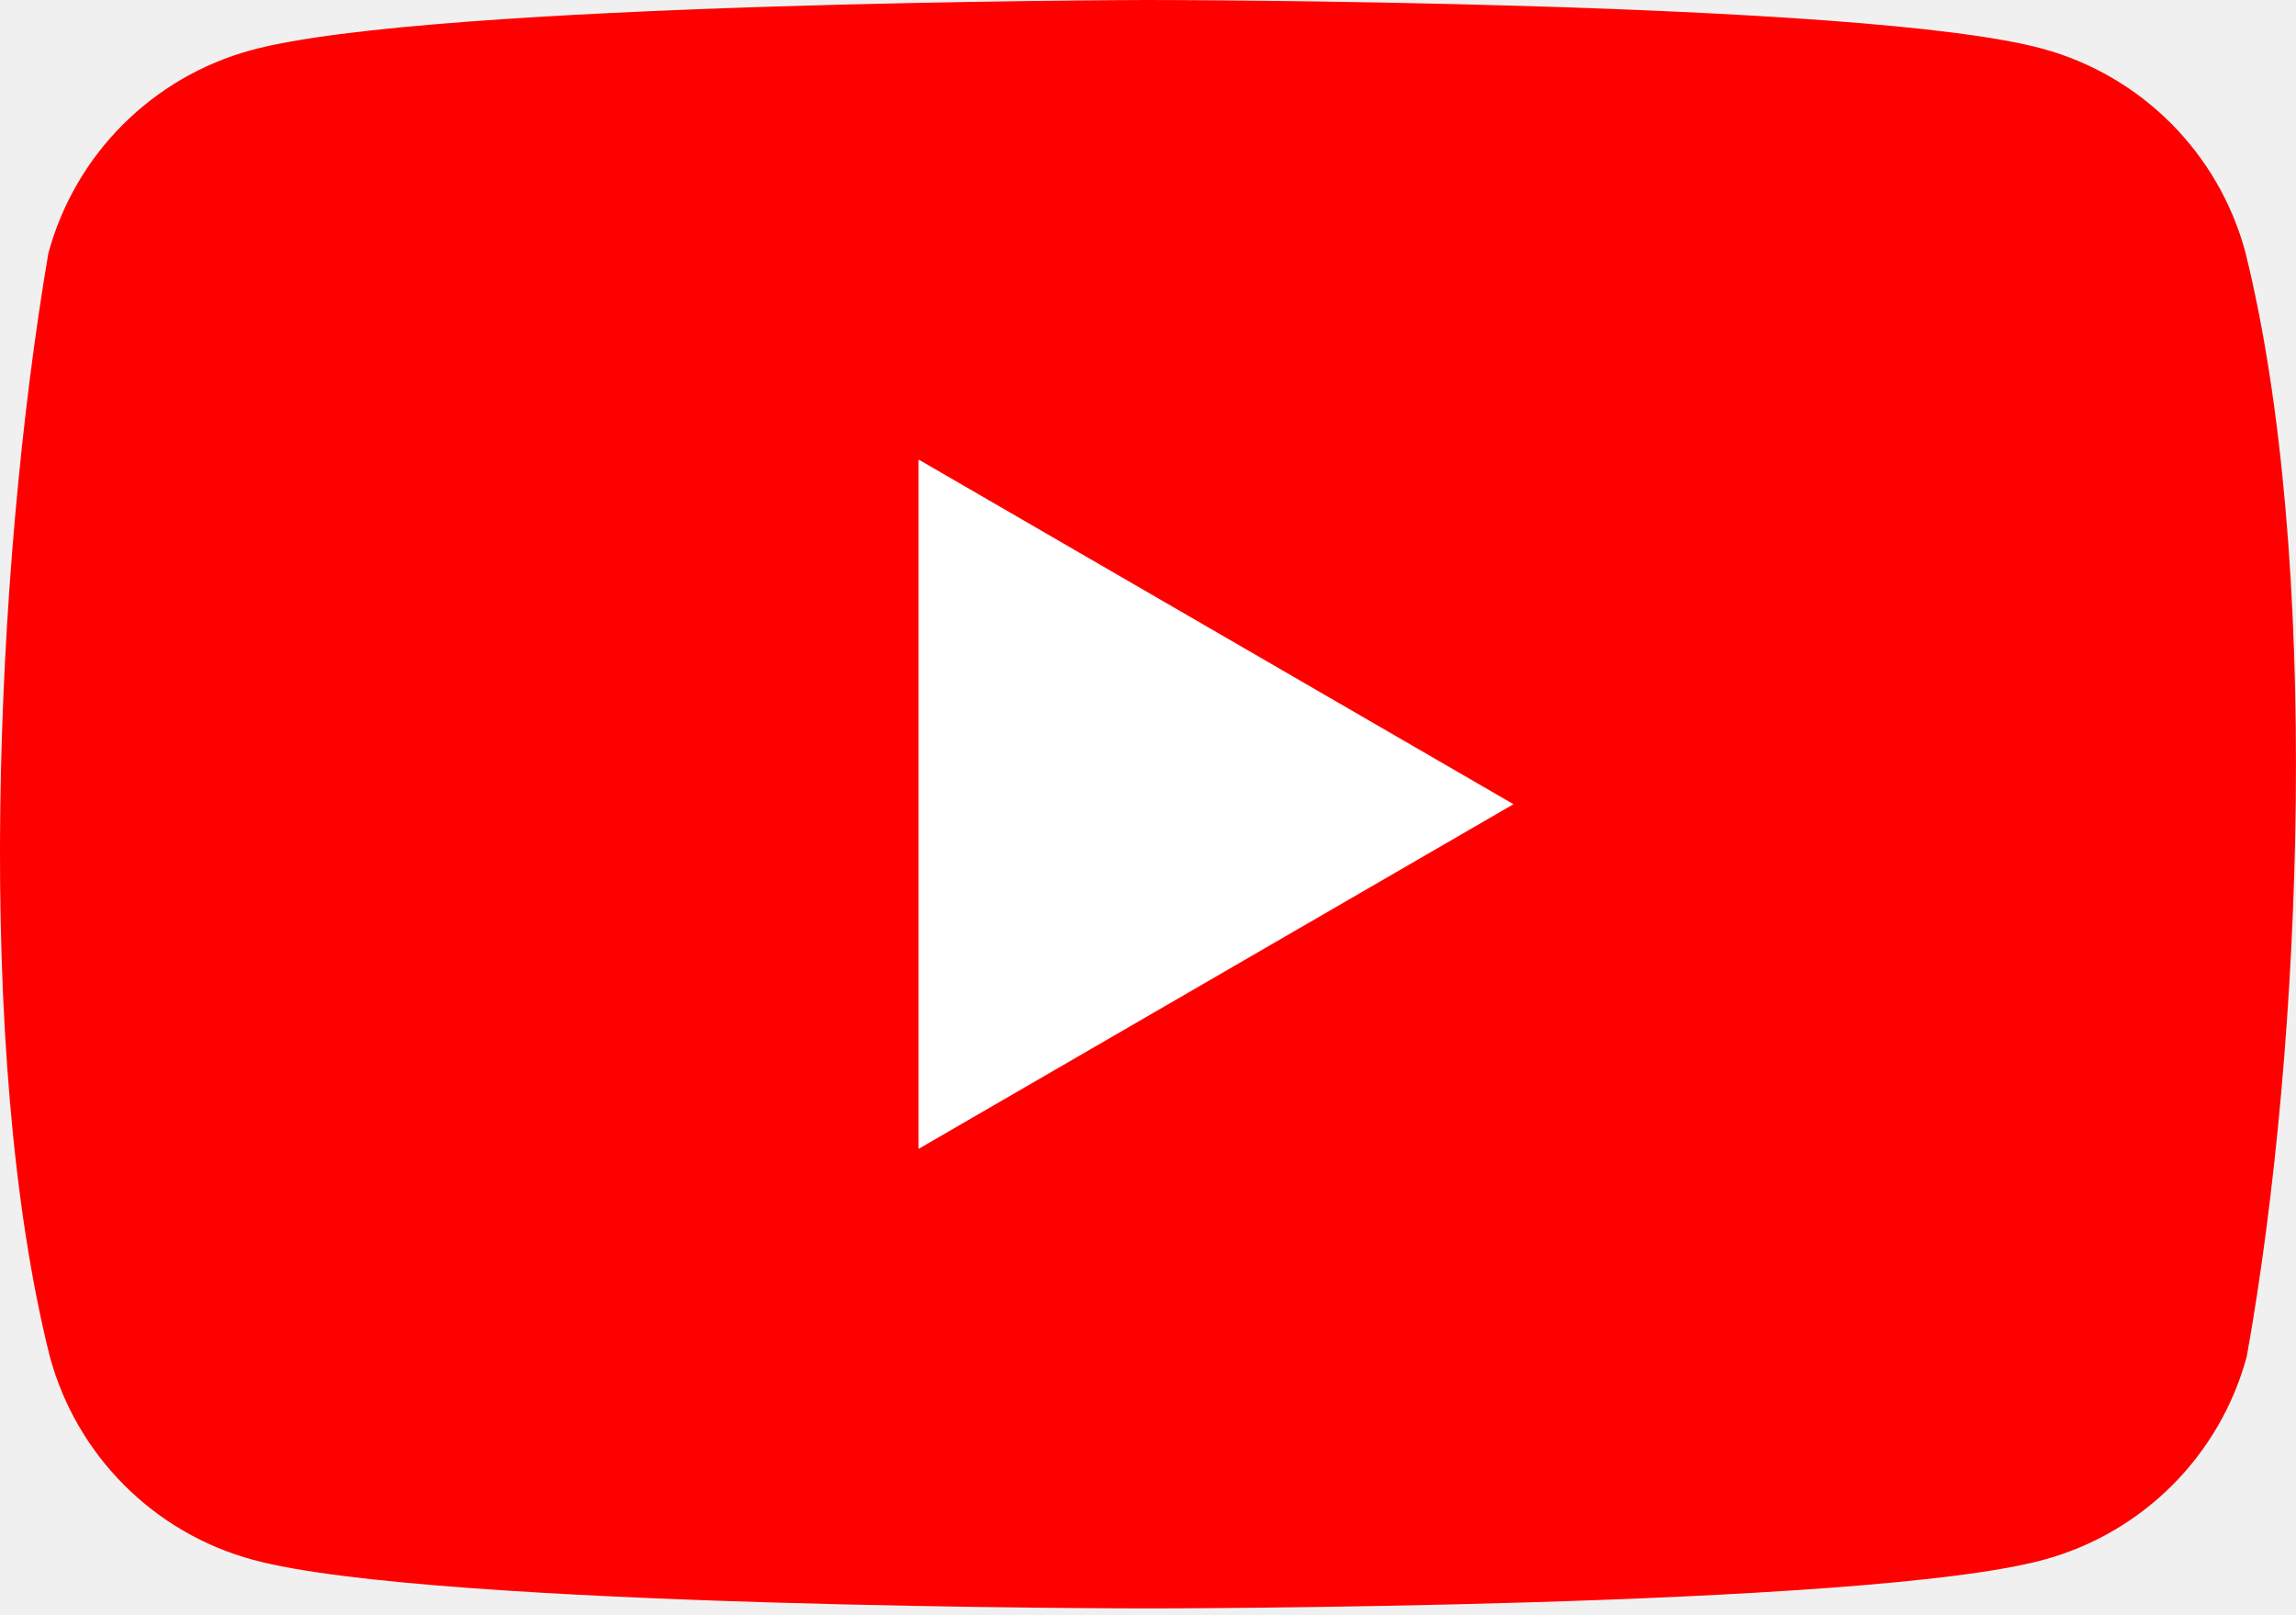
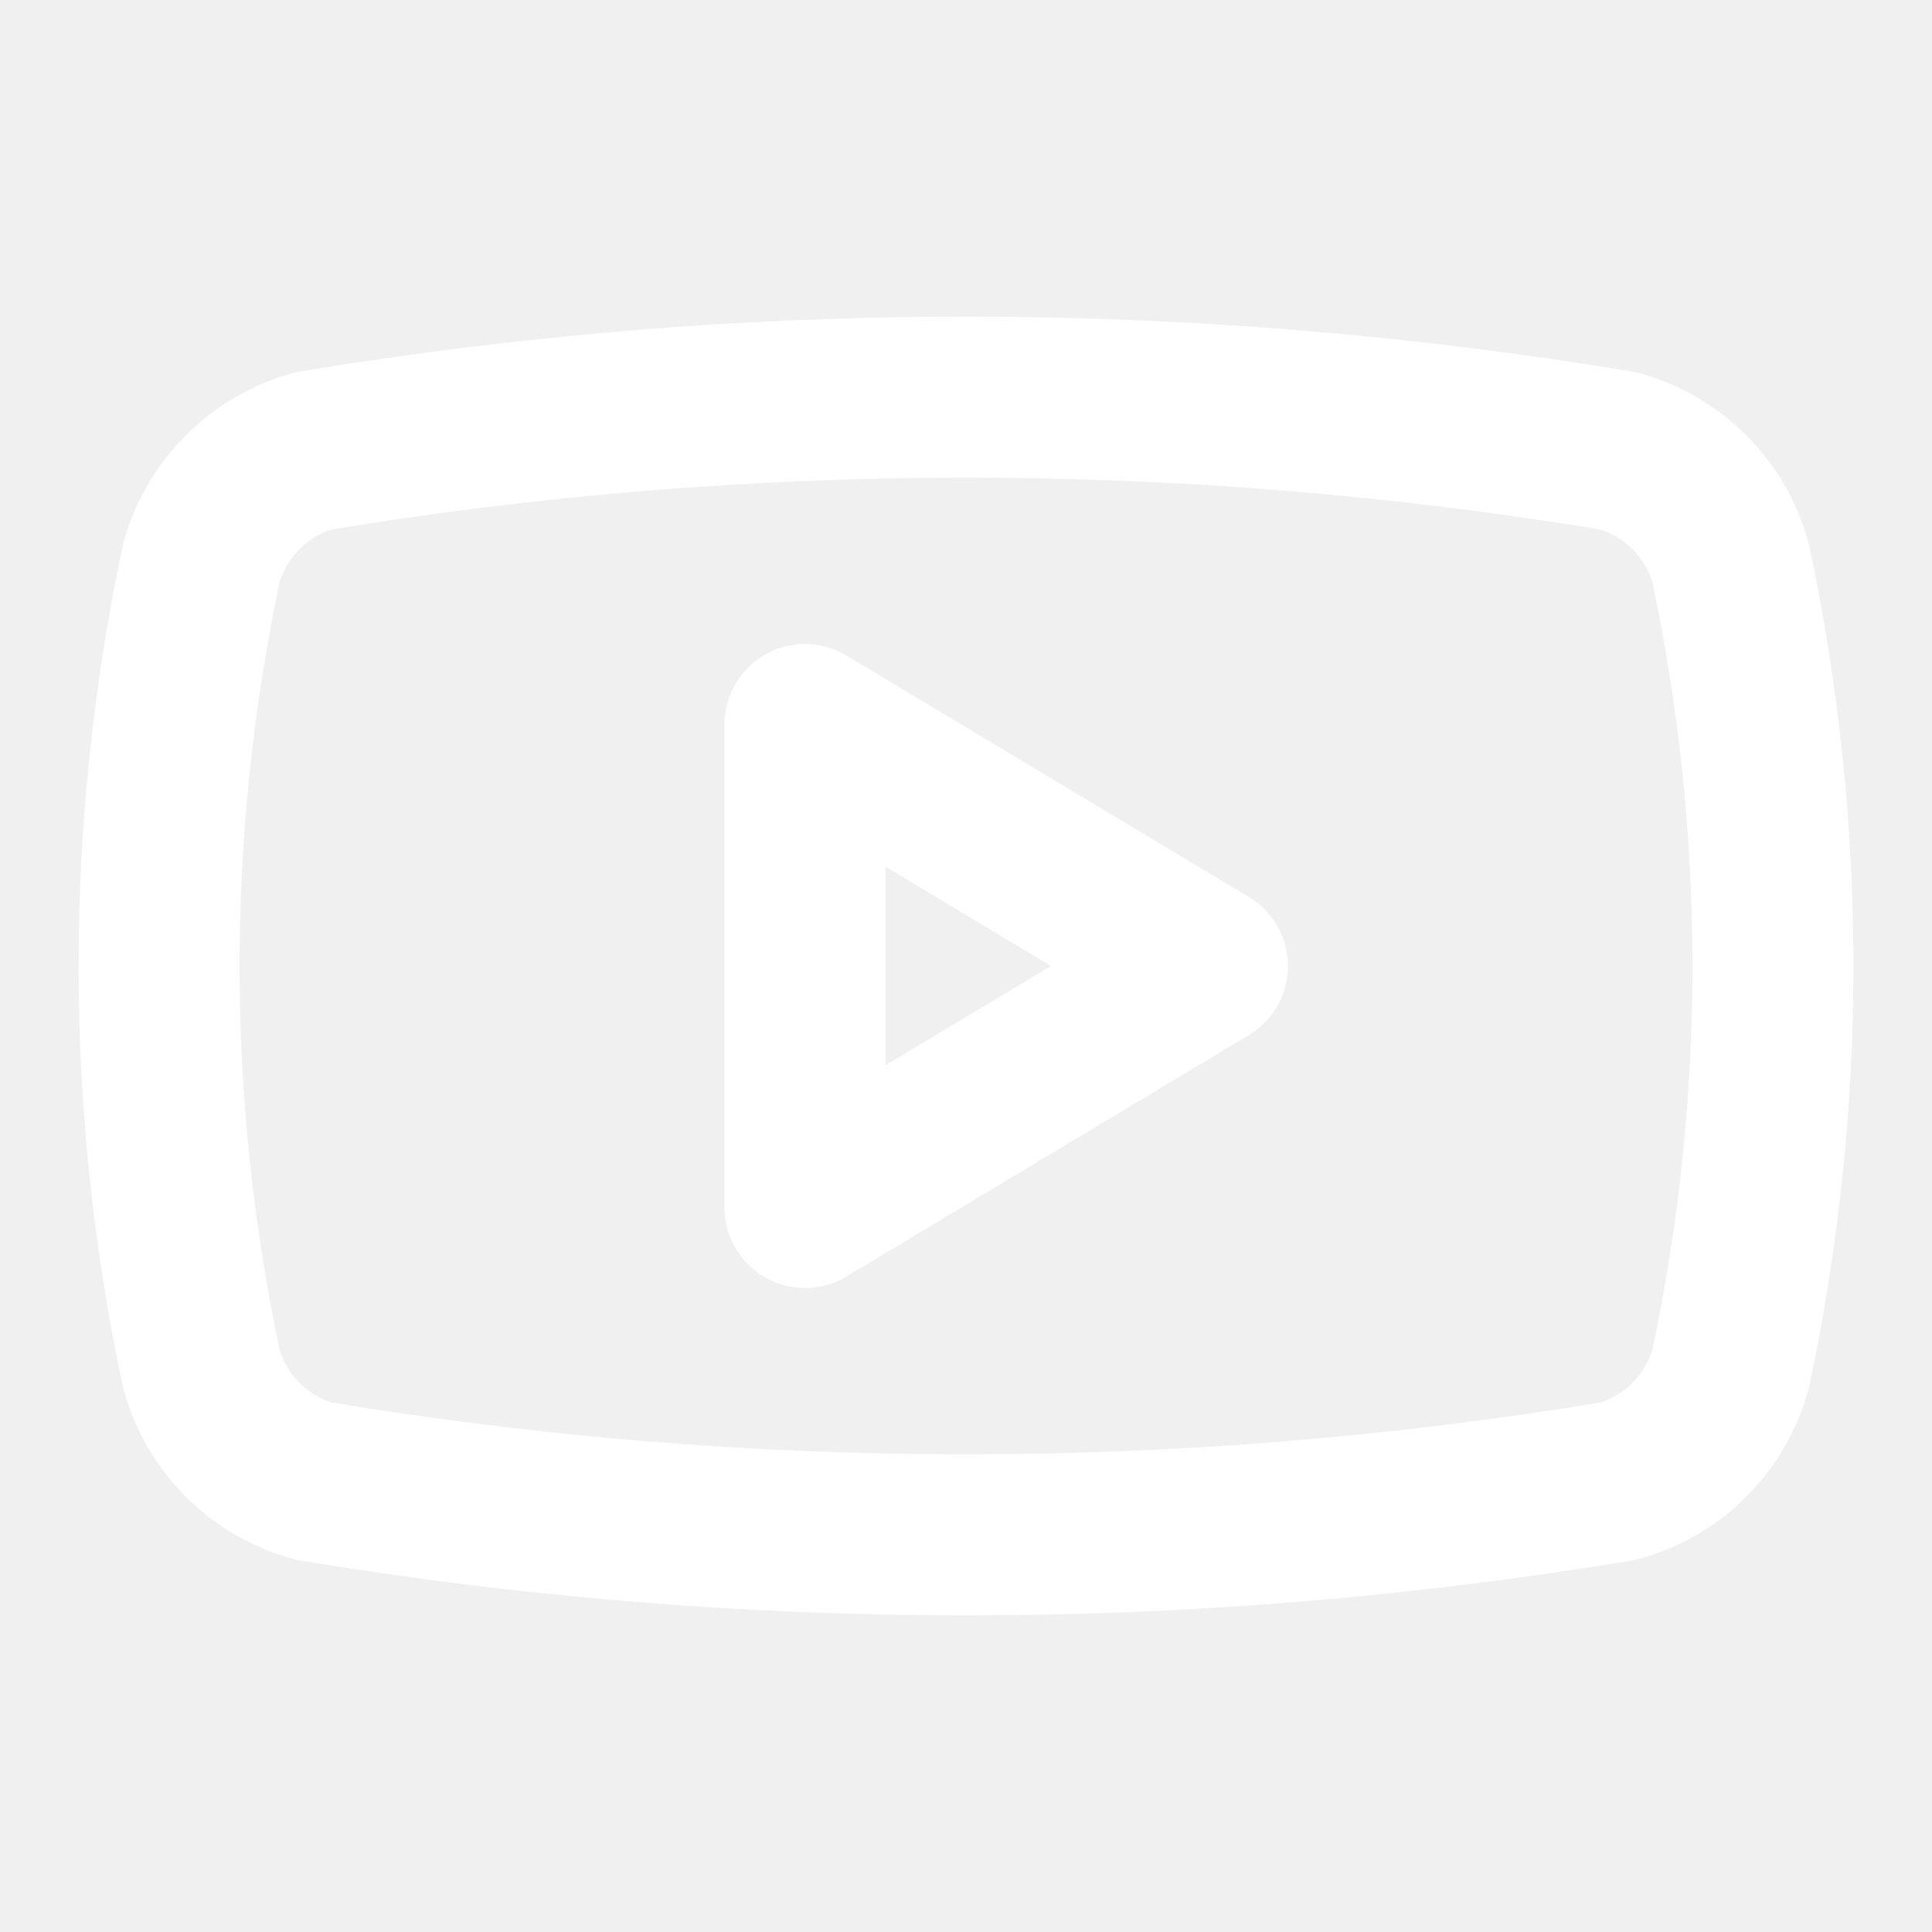
- <svg xmlns="http://www.w3.org/2000/svg" viewBox="0 0 256 180" width="256" height="180" preserveAspectRatio="xMidYMid">
-   <path d="M250.346 28.075A32.18 32.18 0 0 0 227.69 5.418C207.824 0 127.87 0 127.87 0S47.912.164 28.046 5.582A32.18 32.18 0 0 0 5.39 28.24c-6.009 35.298-8.34 89.084.165 122.97a32.18 32.18 0 0 0 22.656 22.657c19.866 5.418 99.822 5.418 99.822 5.418s79.955 0 99.82-5.418a32.18 32.18 0 0 0 22.657-22.657c6.338-35.348 8.291-89.1-.164-123.134Z" fill="red" />
-   <path fill="#FFF" d="m102.421 128.06 66.328-38.418-66.328-38.418z" />
+ <svg xmlns="http://www.w3.org/2000/svg" width="20" height="20" viewBox="0 0 24 24" fill="none" stroke="#ffffff" stroke-width="2" stroke-linecap="round" stroke-linejoin="round" class="lucide lucide-youtube-icon lucide-youtube">
+   <path d="M2.5 17a24.12 24.12 0 0 1 0-10 2 2 0 0 1 1.4-1.4 49.56 49.56 0 0 1 16.2 0A2 2 0 0 1 21.5 7a24.12 24.12 0 0 1 0 10 2 2 0 0 1-1.4 1.4 49.55 49.55 0 0 1-16.2 0A2 2 0 0 1 2.5 17" />
+   <path d="m10 15 5-3-5-3z" />
</svg>
